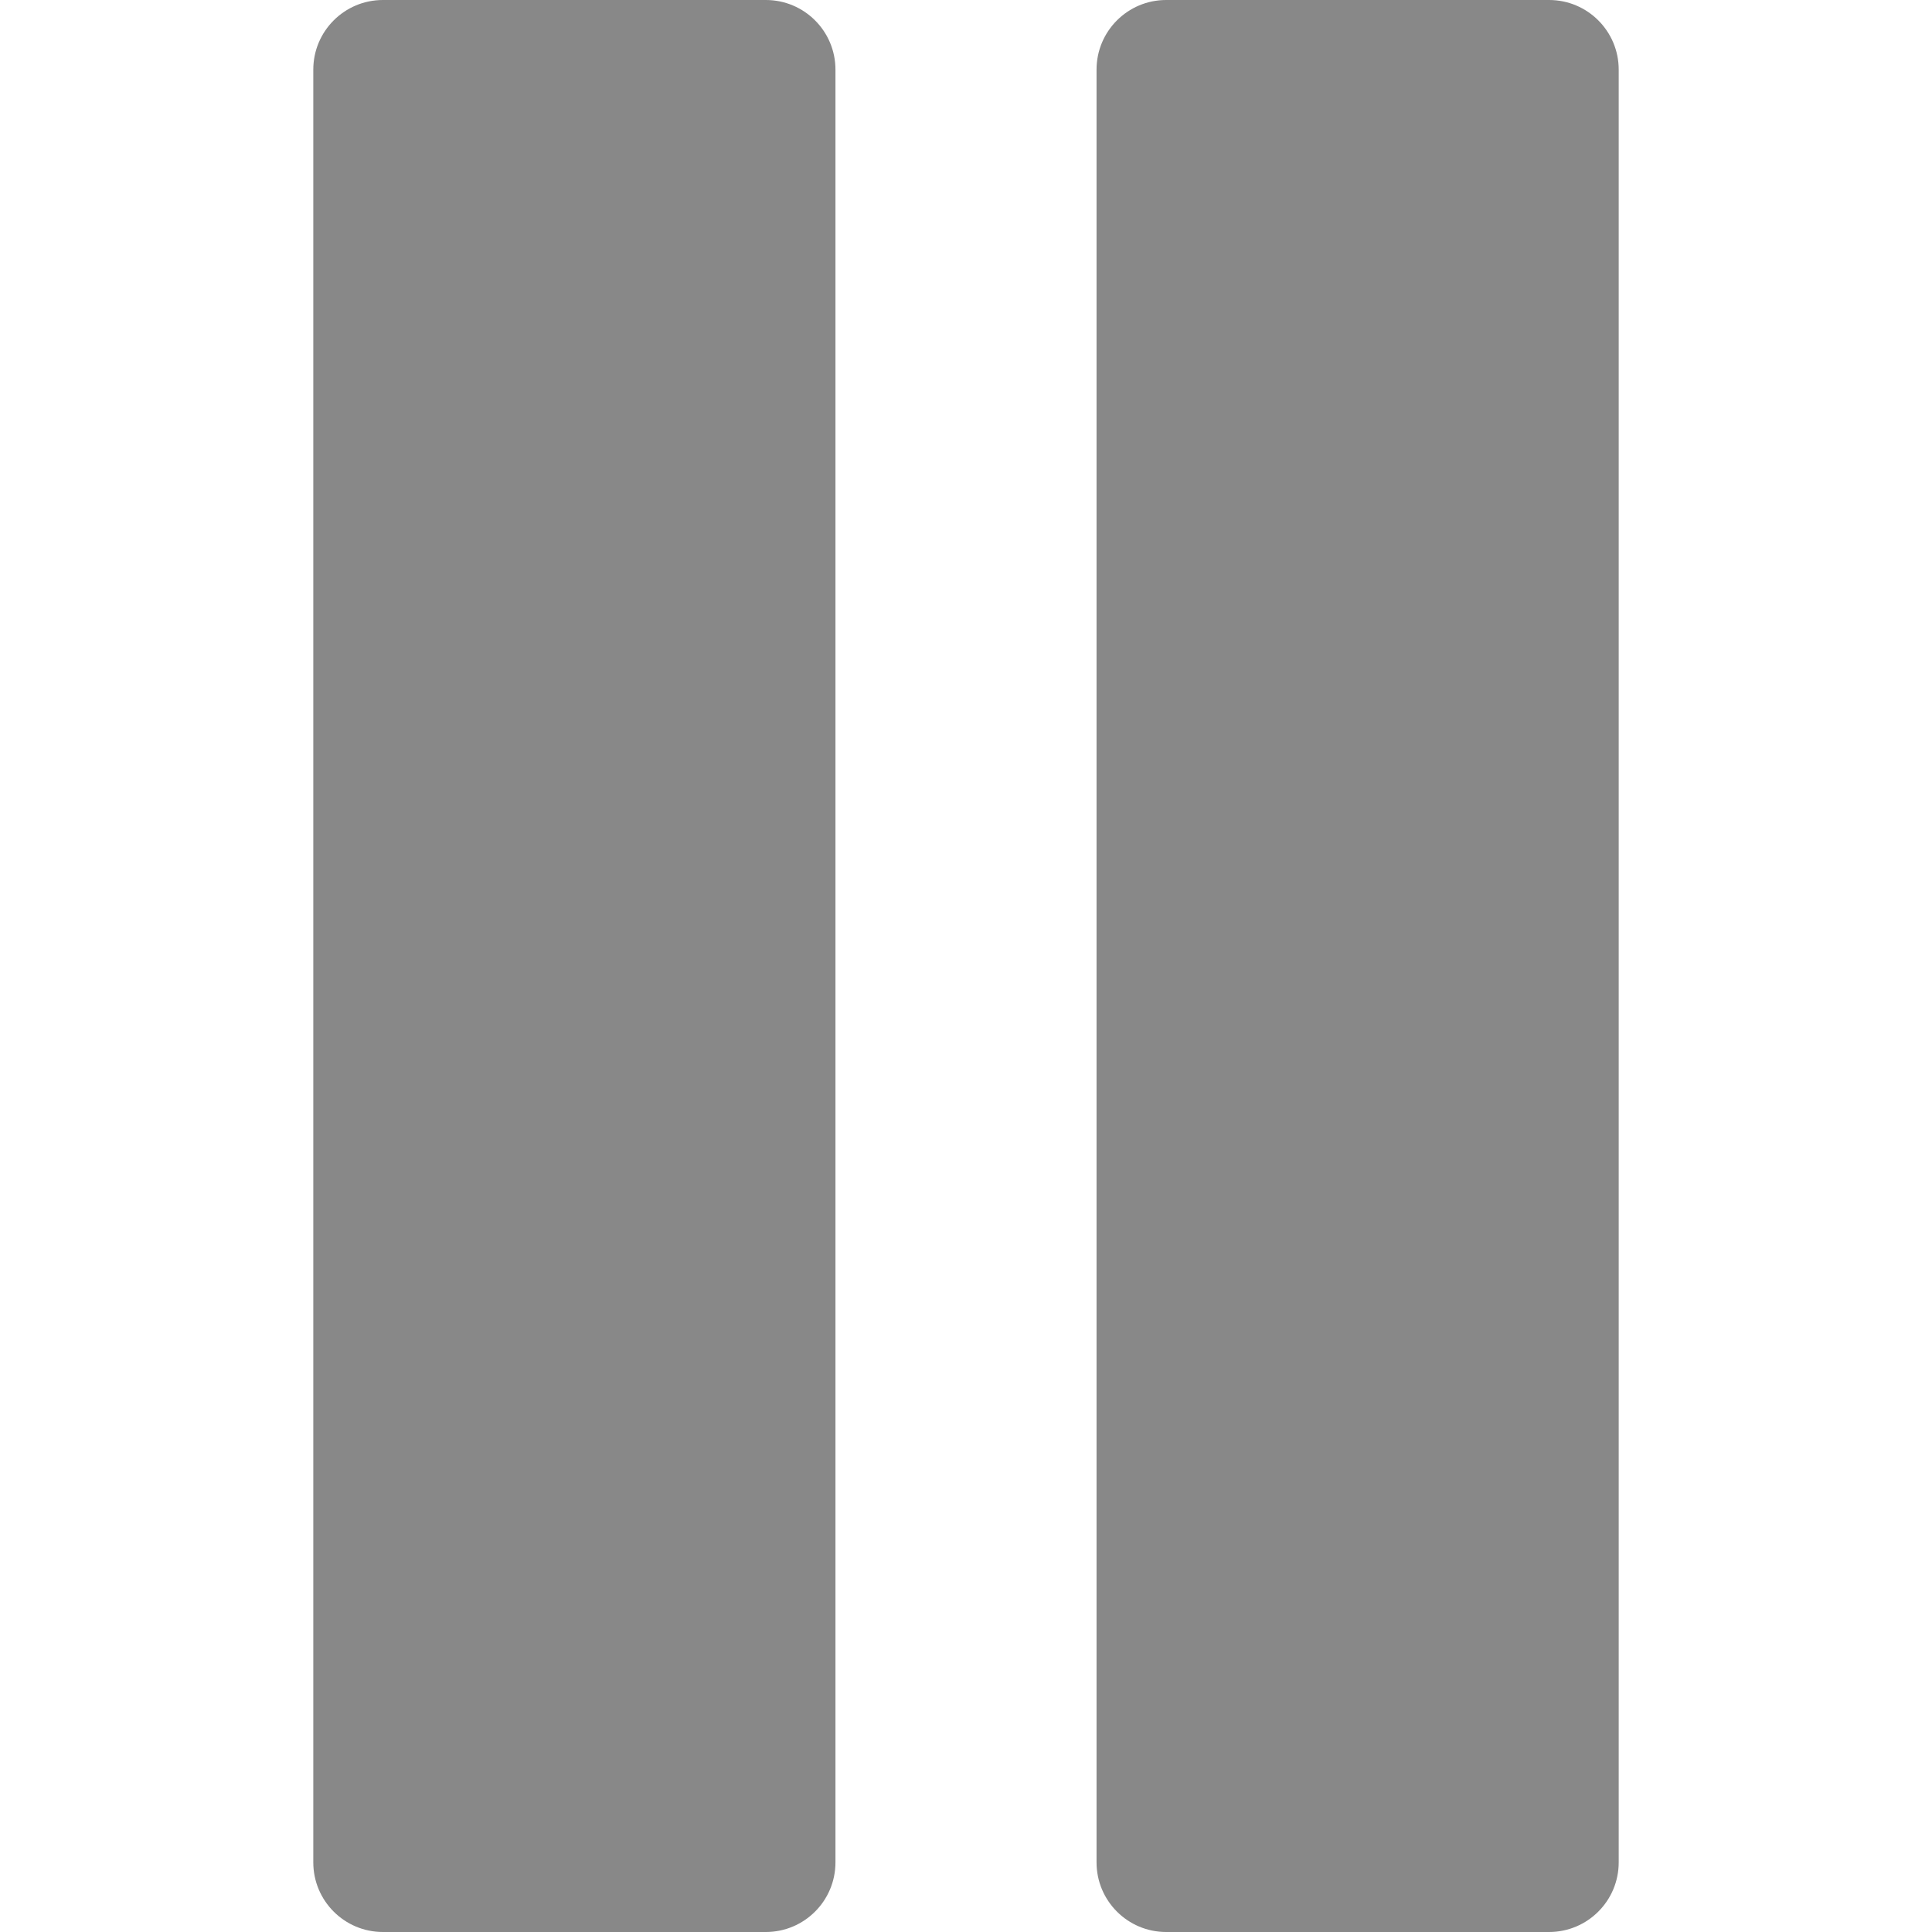
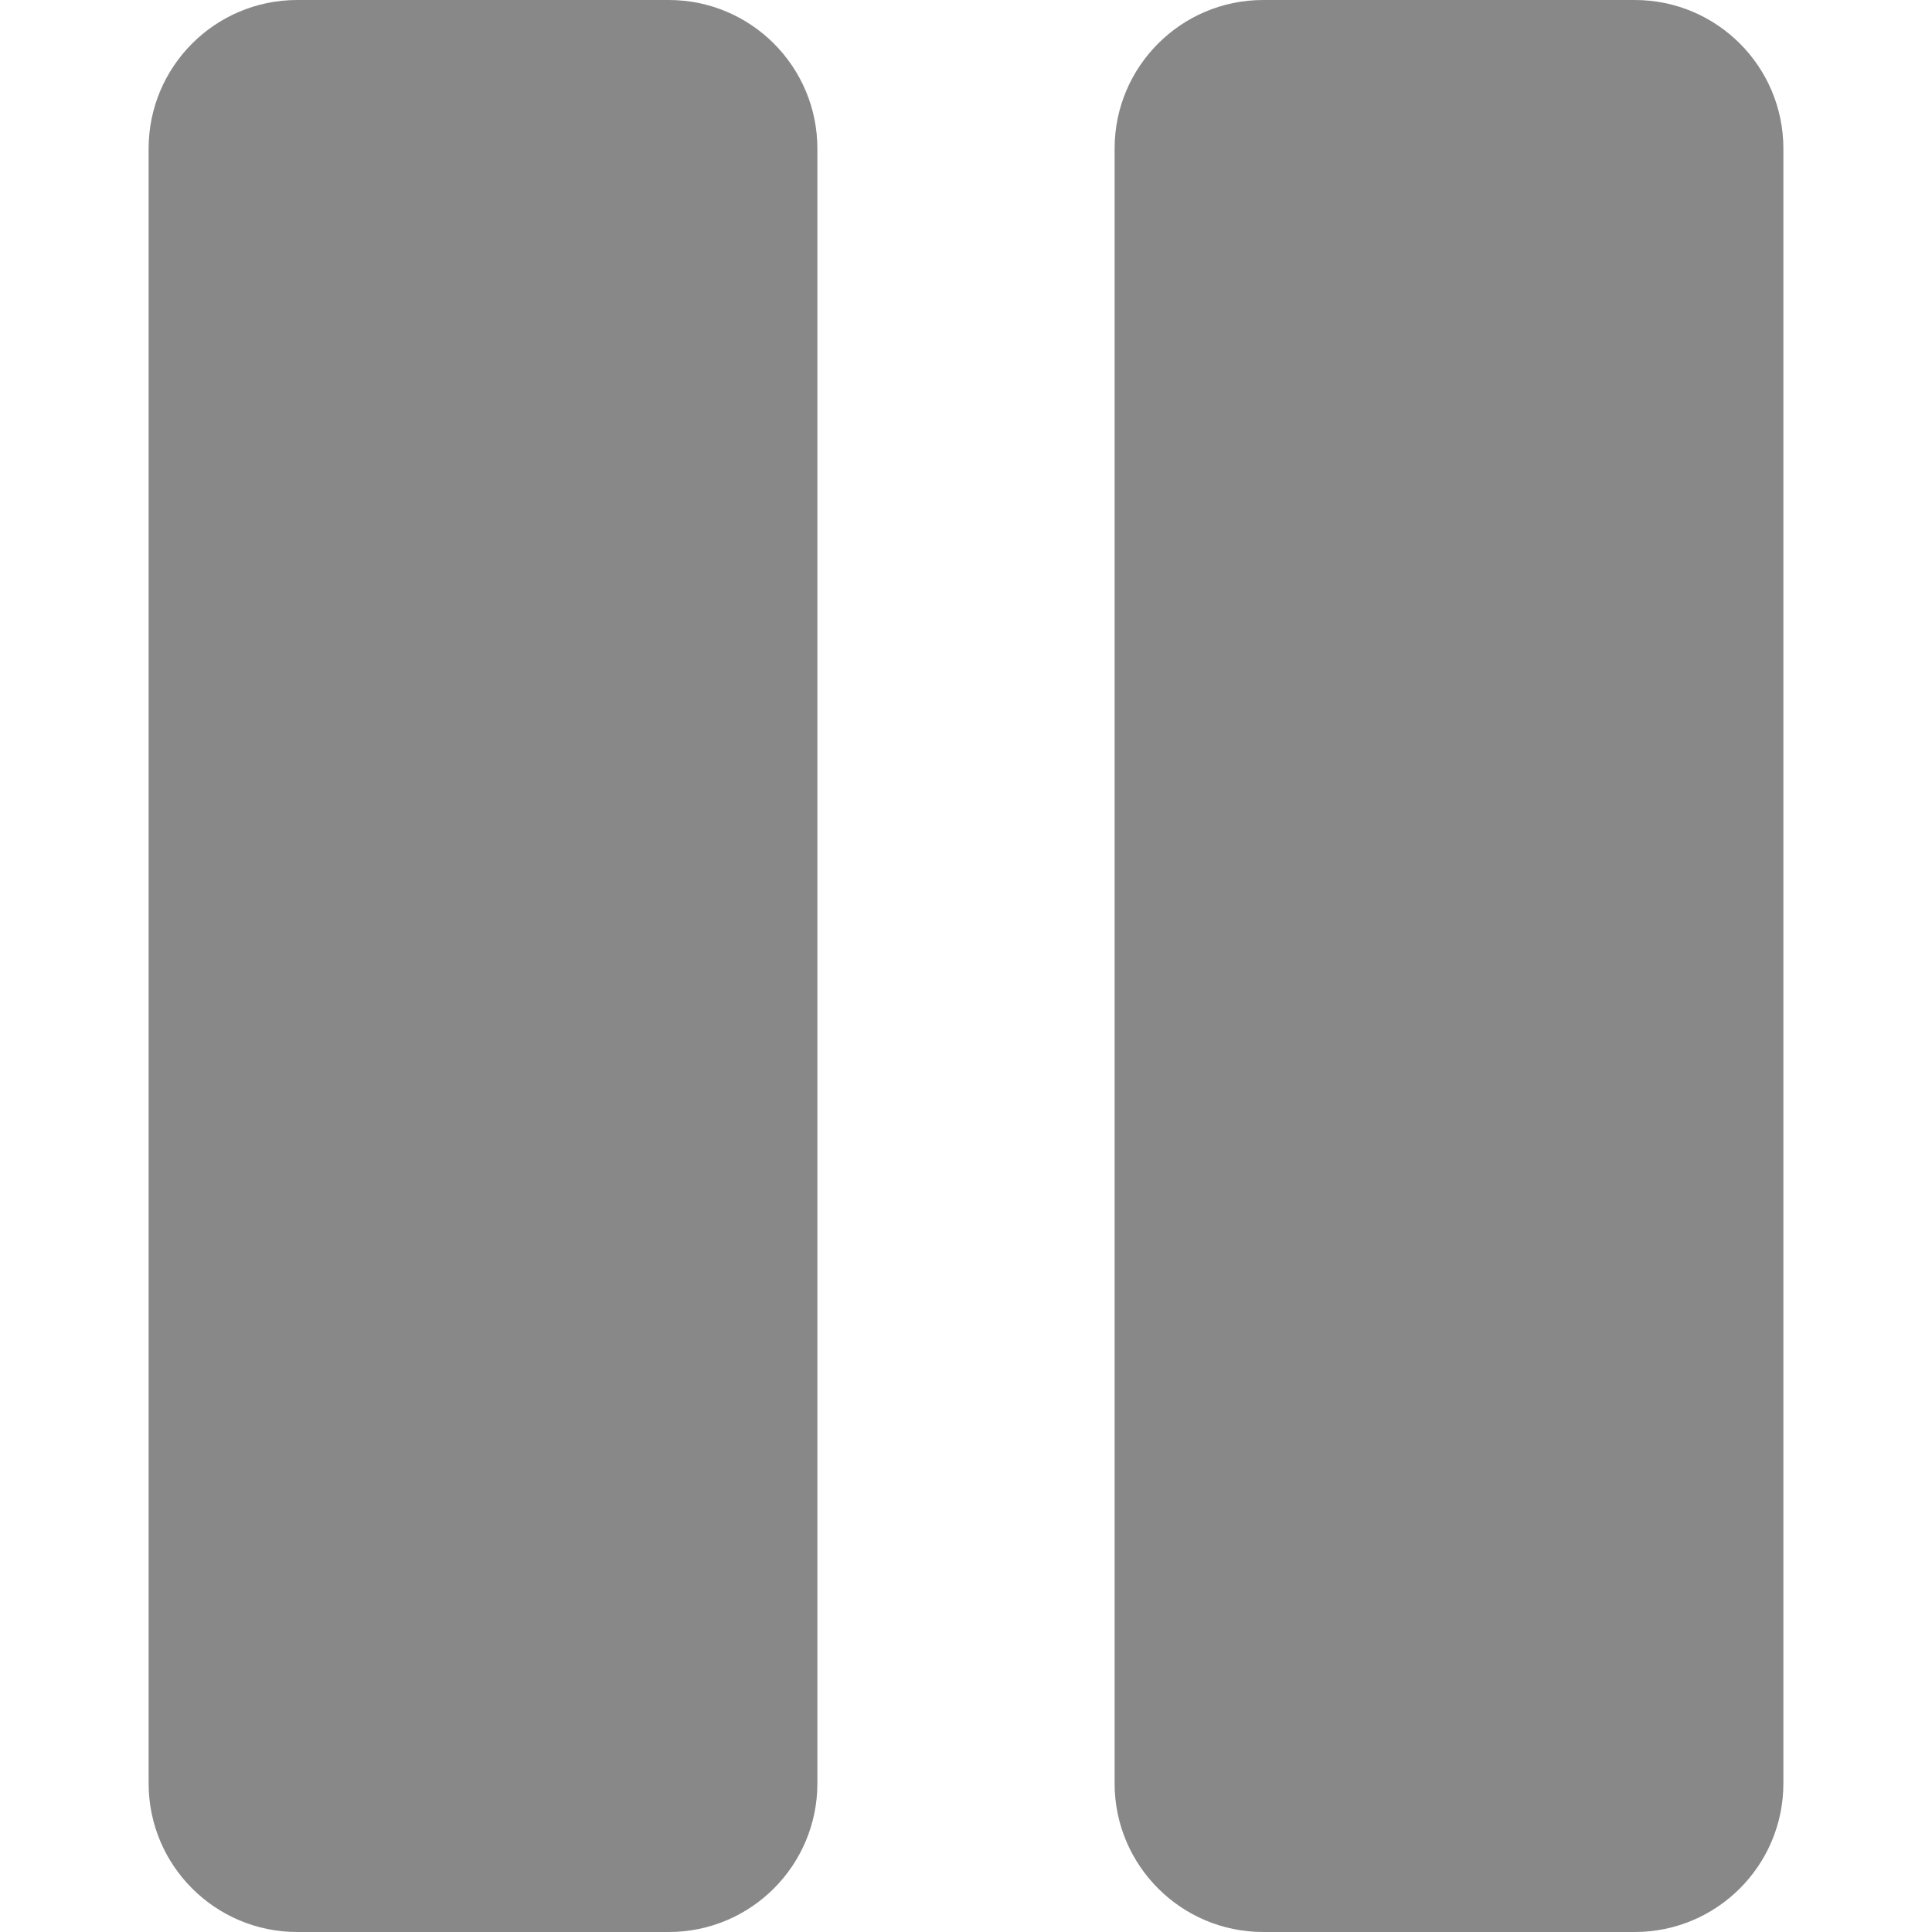
- <svg xmlns="http://www.w3.org/2000/svg" version="1.1" id="Capa_1" x="0px" y="0px" viewBox="0 0 535.578 535.578" style="enable-background:new 0 0 535.578 535.578;" xml:space="preserve" width="512px" height="512px">
-   <g>
-     <g>
-       <g>
-         <path d="M231.6,516.278c0,10.658-8.641,19.3-19.3,19.3H106.15c-10.659,0-19.3-8.641-19.3-19.3V19.3     c0-10.659,8.641-19.3,19.3-19.3h106.15c10.659,0,19.3,8.641,19.3,19.3V516.278z" fill="#888888" />
-         <path d="M448.728,516.278c0,10.658-8.641,19.3-19.3,19.3h-106.15c-10.659,0-19.3-8.641-19.3-19.3V19.3     c0-10.659,8.641-19.3,19.3-19.3h106.15c10.659,0,19.3,8.641,19.3,19.3V516.278z" fill="#888888" />
-       </g>
-     </g>
-     <g>
- 	</g>
-     <g>
- 	</g>
-     <g>
- 	</g>
-     <g>
- 	</g>
-     <g>
- 	</g>
-     <g>
- 	</g>
-     <g>
- 	</g>
-     <g>
- 	</g>
-     <g>
- 	</g>
-     <g>
- 	</g>
-     <g>
- 	</g>
-     <g>
- 	</g>
-     <g>
- 	</g>
-     <g>
- 	</g>
-     <g>
- 	</g>
+ <svg xmlns="http://www.w3.org/2000/svg" version="1.1" id="Capa_1" x="0px" y="0px" viewBox="0 0 232.679 232.679" style="enable-background:new 0 0 232.679 232.679;" xml:space="preserve" width="512px" height="512px">
+   <g id="Pause">
+     <path style="fill-rule:evenodd;clip-rule:evenodd;" d="M80.543,0H35.797c-9.885,0-17.898,8.014-17.898,17.898v196.883   c0,9.885,8.013,17.898,17.898,17.898h44.746c9.885,0,17.898-8.013,17.898-17.898V17.898C98.44,8.014,90.427,0,80.543,0z M196.882,0   h-44.746c-9.886,0-17.899,8.014-17.899,17.898v196.883c0,9.885,8.013,17.898,17.899,17.898h44.746   c9.885,0,17.898-8.013,17.898-17.898V17.898C214.781,8.014,206.767,0,196.882,0z" fill="#888888" />
  </g>
  <g>
</g>
  <g>
</g>
  <g>
</g>
  <g>
</g>
  <g>
</g>
  <g>
</g>
  <g>
</g>
  <g>
</g>
  <g>
</g>
  <g>
</g>
  <g>
</g>
  <g>
</g>
  <g>
</g>
  <g>
</g>
  <g>
</g>
</svg>
